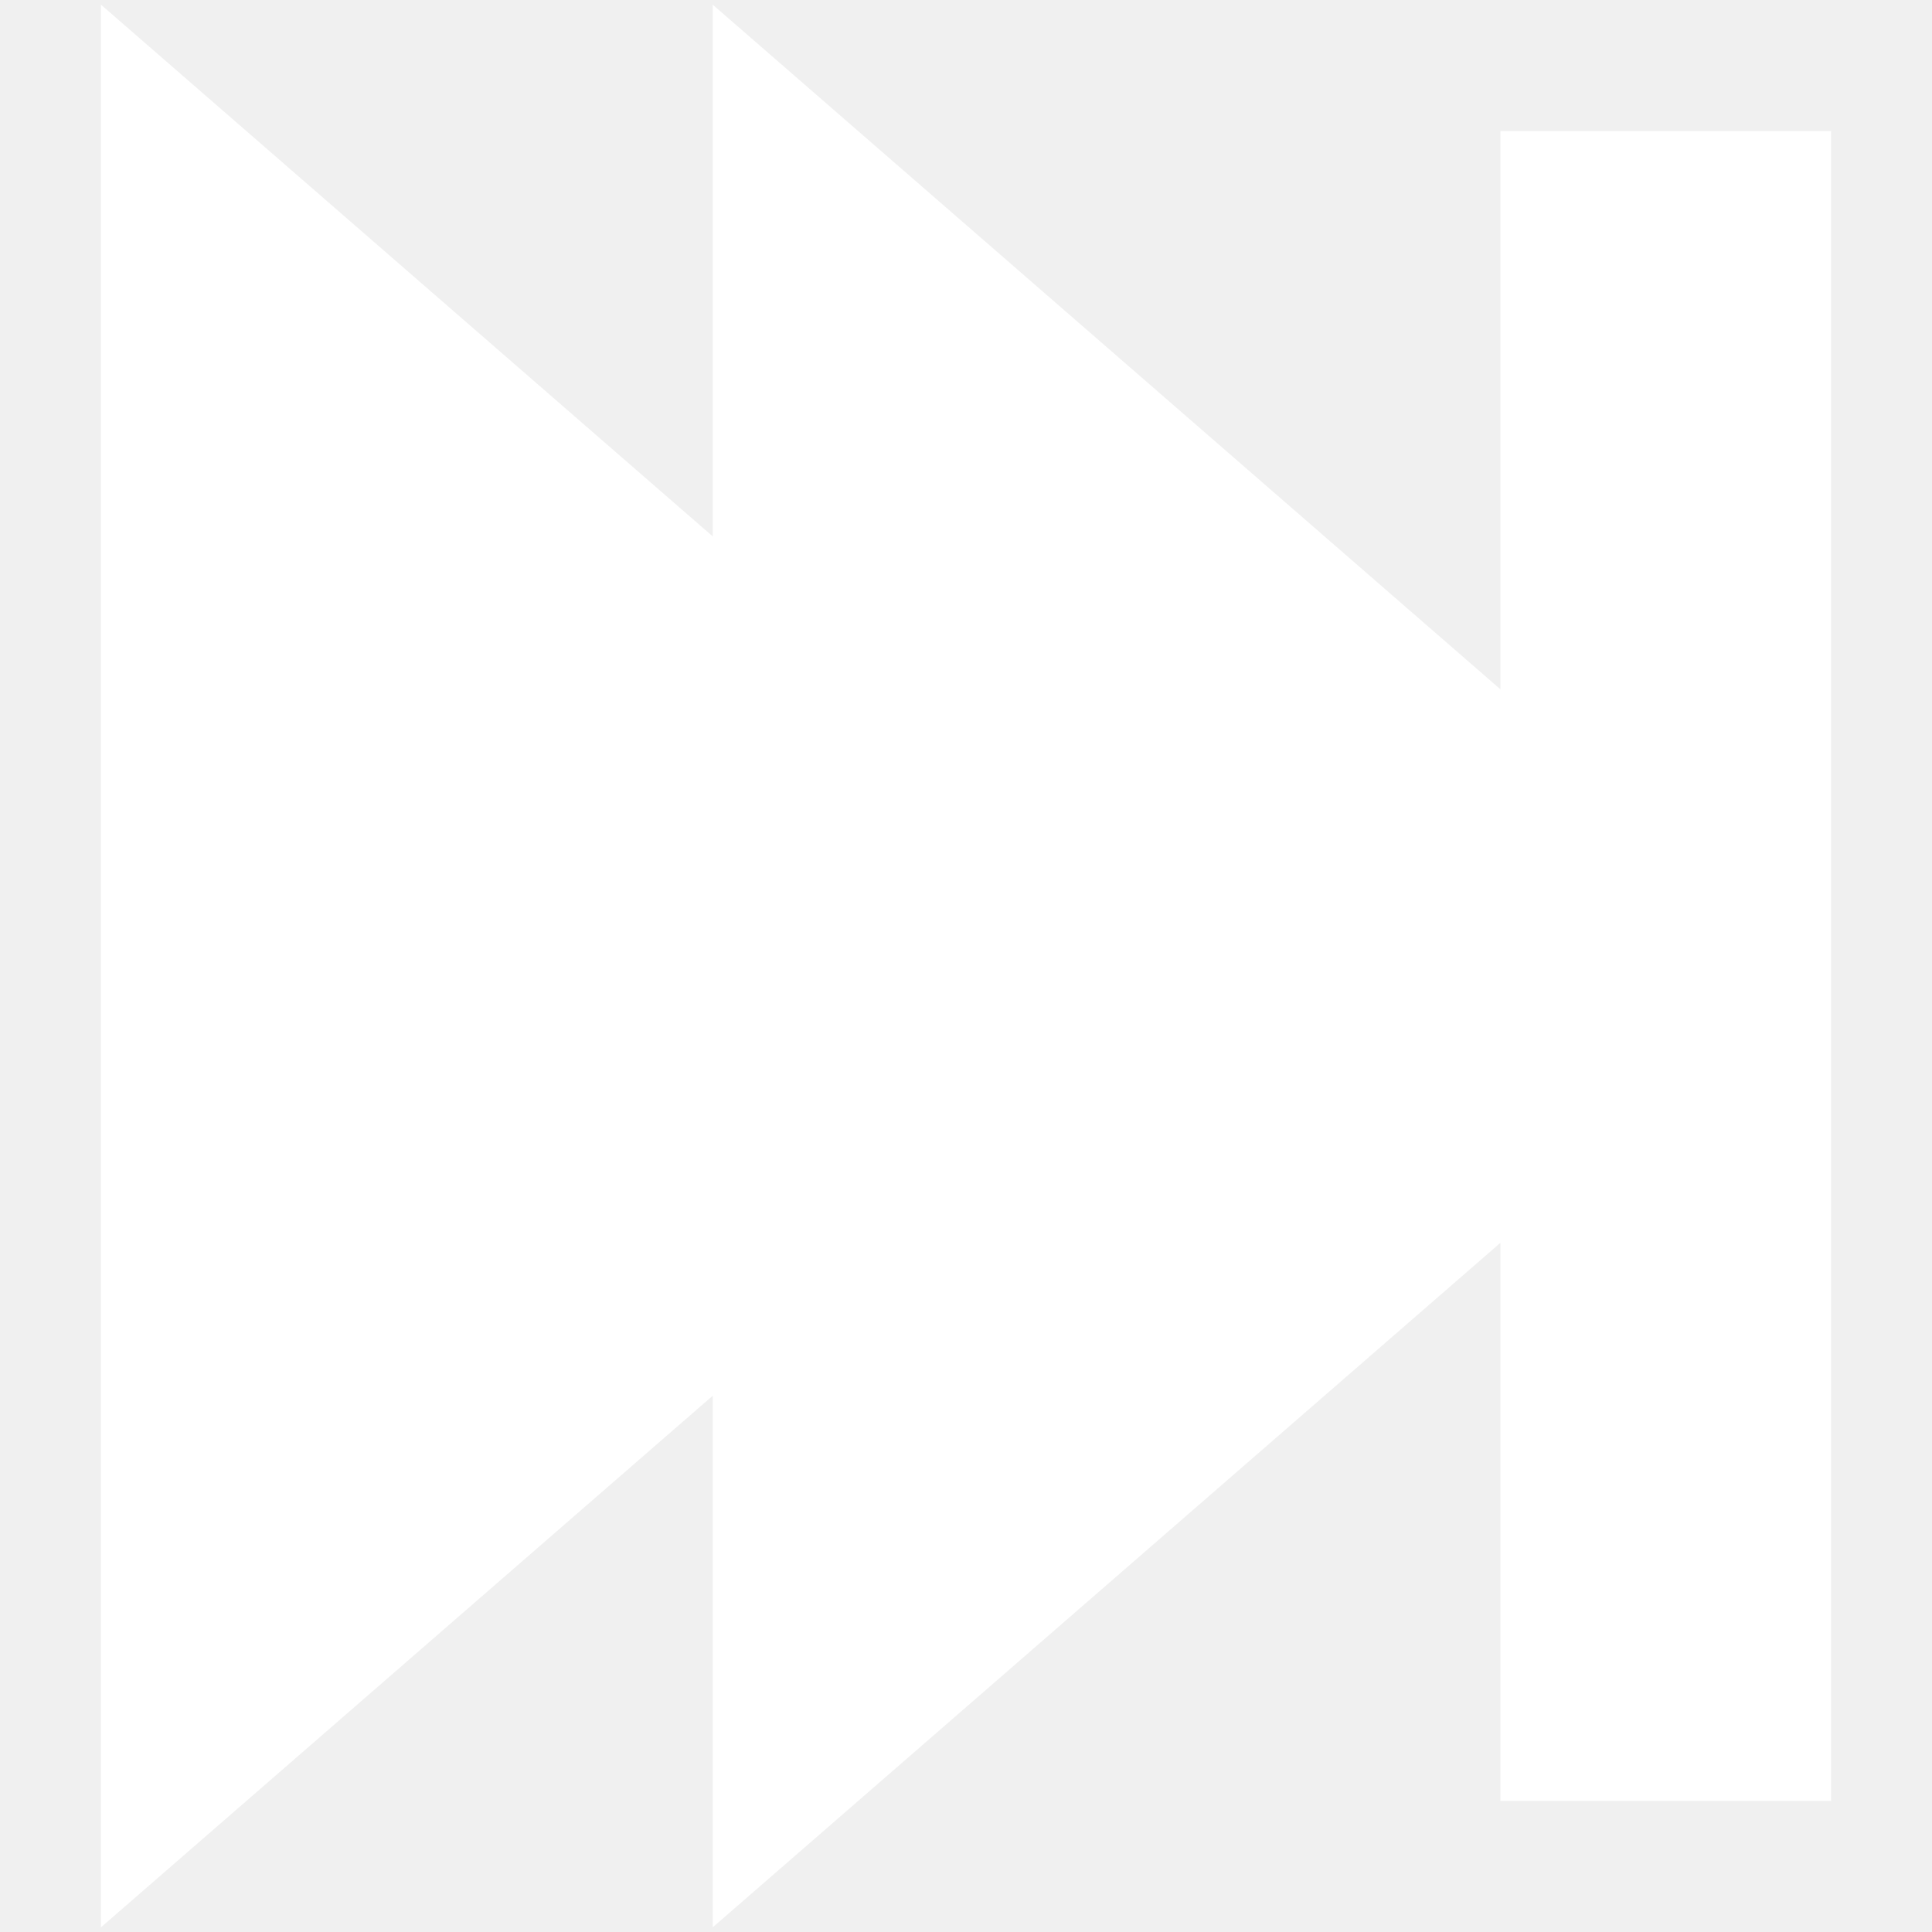
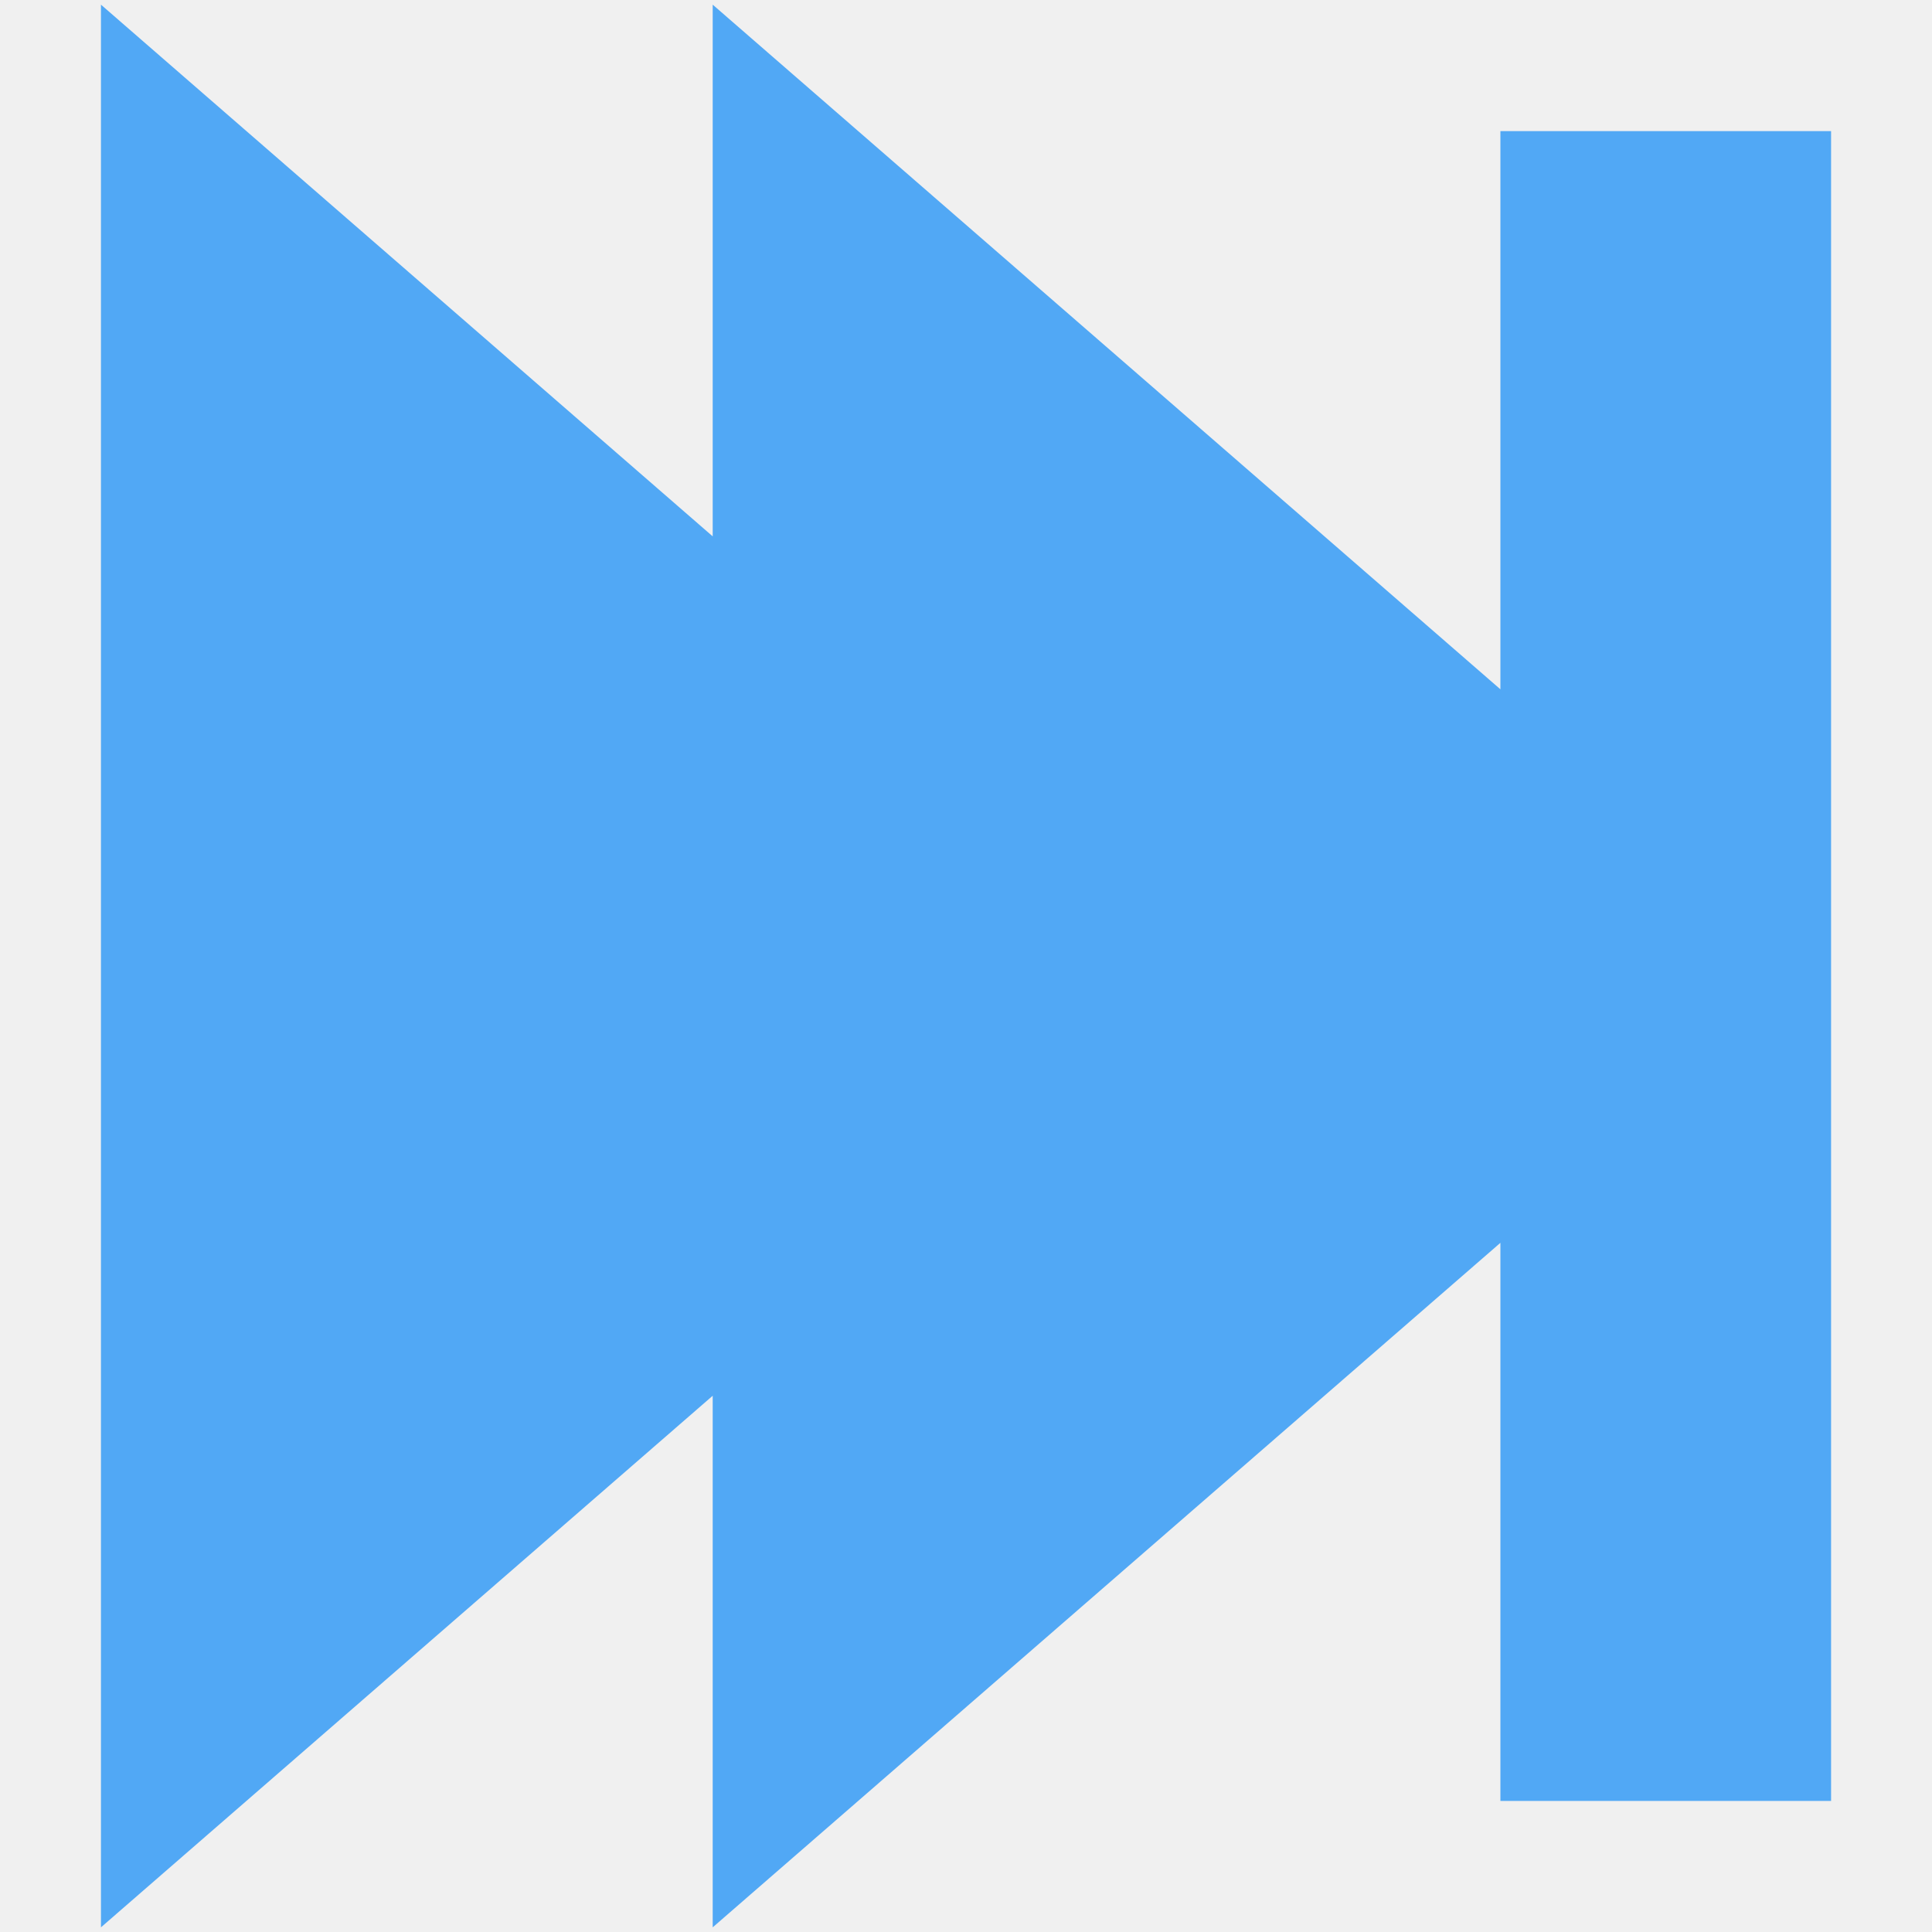
<svg xmlns="http://www.w3.org/2000/svg" width="20mm" height="20mm" viewBox="0 0 70.866 70.866" id="svg4709" version="1.1">
  <defs id="defs4711">
    </defs>
  <g id="layer1" transform="translate(0,-981.4961)">
-     <path style="fill:#ffffff;fill-opacity:1;fill-rule:evenodd;stroke:none;stroke-width:0.267px;stroke-linecap:butt;stroke-linejoin:miter;stroke-opacity:1" d="m 3.703,981.667 0,70.524 22.439,-19.499 0,19.499 28.893,-25.108 0,20.471 12.129,0 0,-61.249 -12.129,0 0,20.475 -28.893,-25.113 0,19.503 -22.439,-19.503 z" id="path4498-4-1" />
+     <path style="fill:#51a8f5;fill-opacity:1;fill-rule:evenodd;stroke:none;stroke-width:0.267px;stroke-linecap:butt;stroke-linejoin:miter;stroke-opacity:1" d="m 3.703,981.667 0,70.524 22.439,-19.499 0,19.499 28.893,-25.108 0,20.471 12.129,0 0,-61.249 -12.129,0 0,20.475 -28.893,-25.113 0,19.503 -22.439,-19.503 z" id="path4498-4-1" />
  </g>
</svg>
